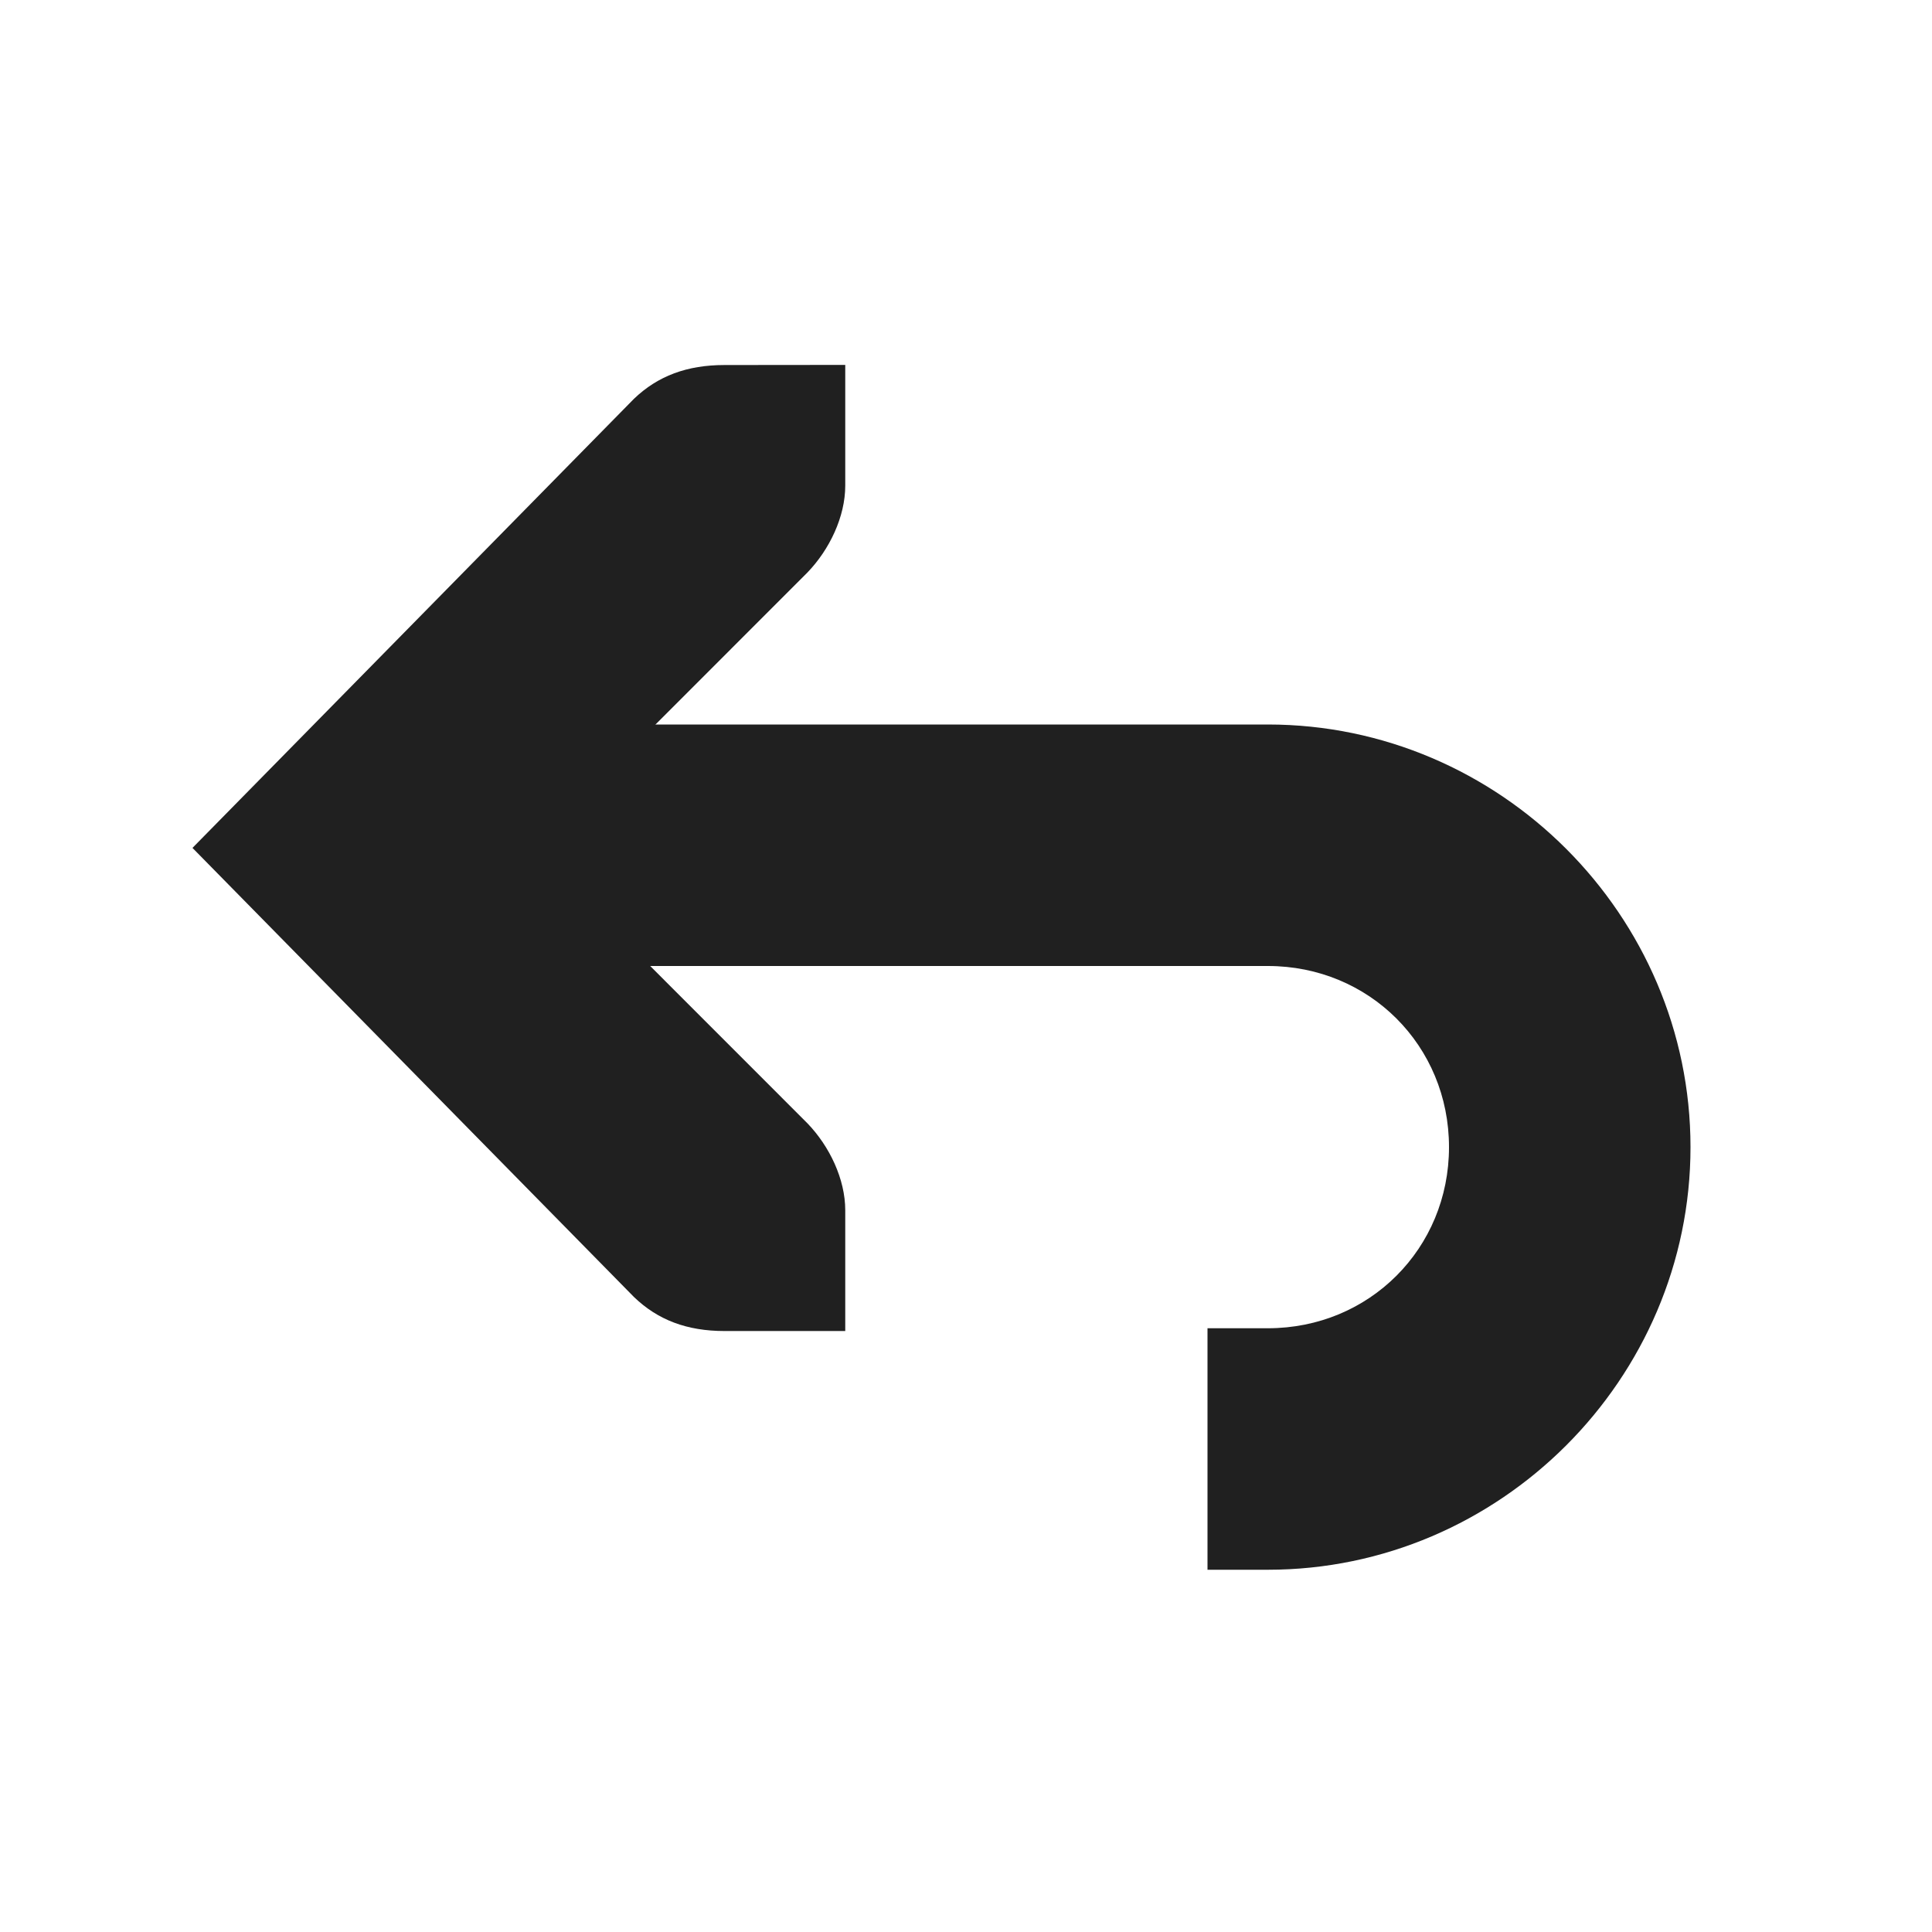
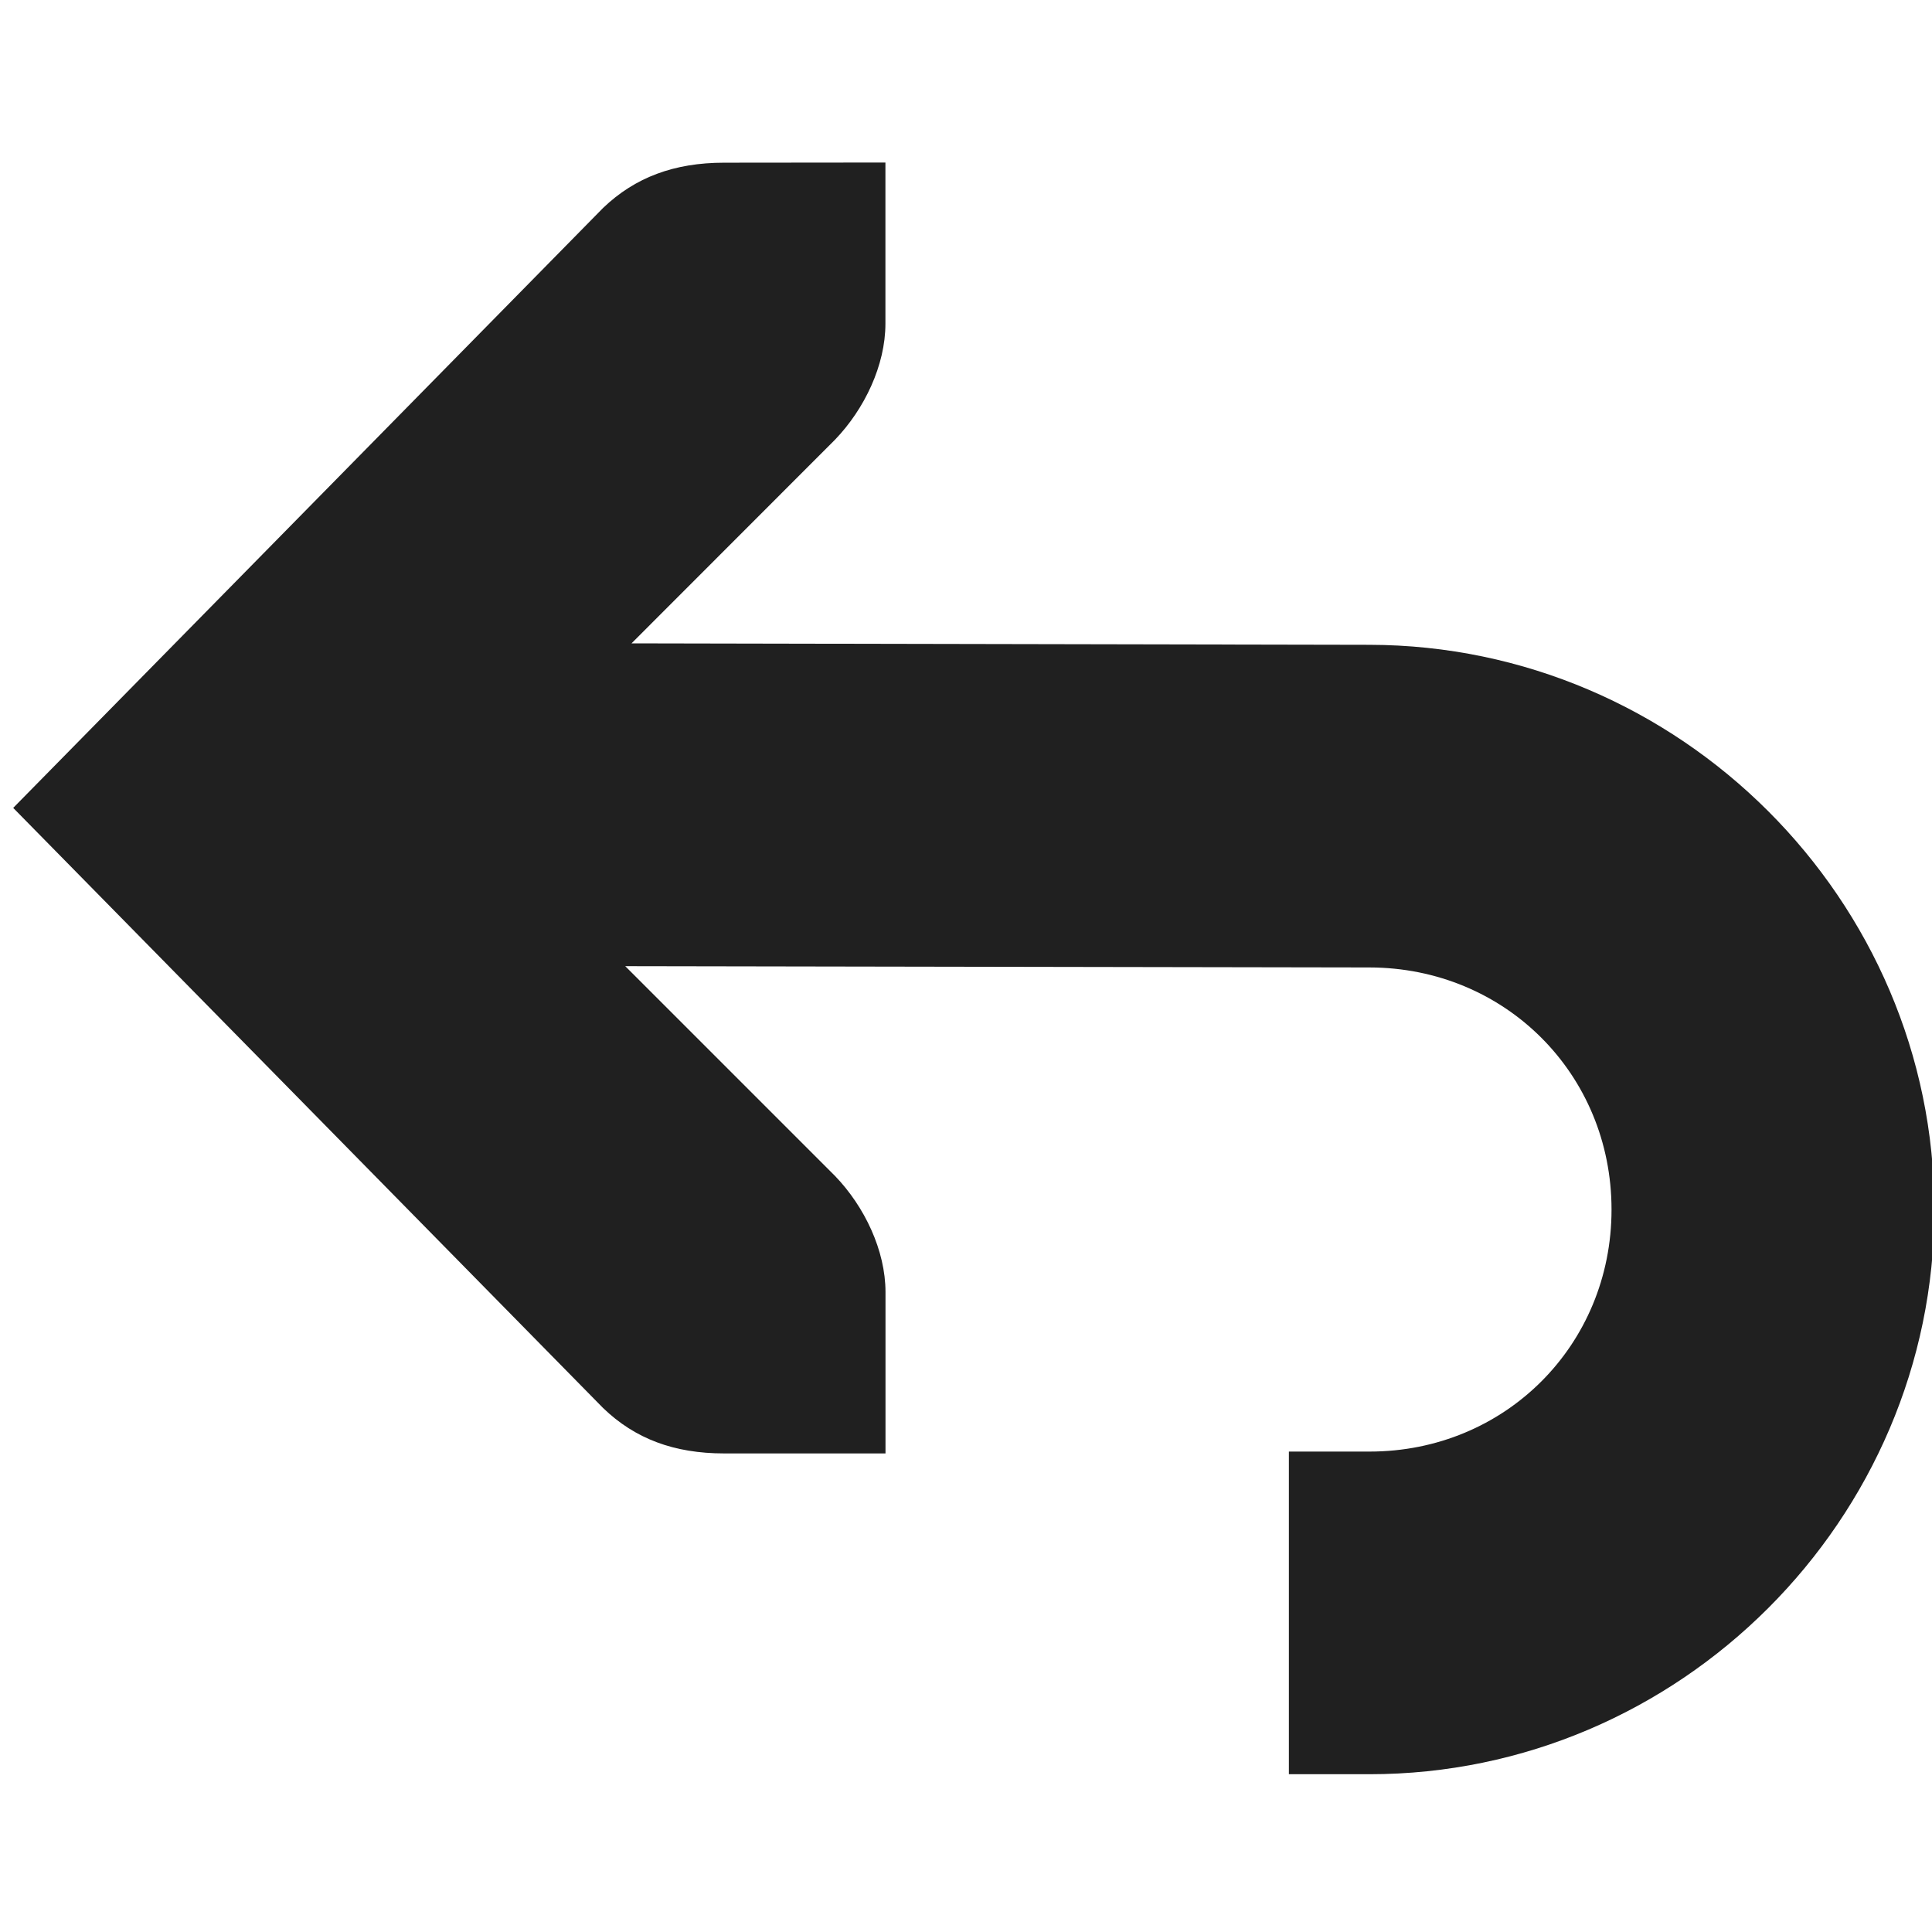
- <svg xmlns="http://www.w3.org/2000/svg" width="16" height="16">
-   <path d="M4 6v2h6.5c.84 0 1.5.66 1.5 1.5s-.66 1.5-1.5 1.5H10v2h.5c1.921 0 3.5-1.579 3.5-3.5S12.421 6 10.5 6z" style="line-height:normal;font-variant-ligatures:normal;font-variant-position:normal;font-variant-caps:normal;font-variant-numeric:normal;font-variant-alternates:normal;font-feature-settings:normal;text-indent:0;text-align:start;text-decoration-line:none;text-decoration-style:solid;text-decoration-color:#000;text-transform:none;text-orientation:mixed;shape-padding:0;isolation:auto;mix-blend-mode:normal;marker:none" color="#000" font-weight="400" font-family="sans-serif" white-space="normal" overflow="visible" fill="#202020" />
-   <path d="M7 3.022v1c0 .257-.13.529-.313.719l-2.28 2.281 2.28 2.281c.183.19.313.462.313.72v1H6c-.31 0-.552-.091-.75-.282L1.594 7.022 5.25 3.303c.198-.19.44-.28.75-.28z" style="line-height:normal;-inkscape-font-specification:'Bitstream Vera Sans';text-indent:0;text-align:start;text-decoration-line:none;text-transform:none;marker:none" color="#bebebe" font-weight="400" font-family="Bitstream Vera Sans" overflow="visible" fill="#202020" />
+ <svg xmlns="http://www.w3.org/2000/svg" width="24" height="24" version="1.1">
+   <path d="m11 2.019-2.004 0.002c-0.621 0-1.107 0.182-1.504 0.562l-7.328 7.453 7.328 7.455c0.397 0.383 0.883 0.564 1.504 0.564h2.004v-2.004c0-0.517-0.26-1.062-0.627-1.443l-2.606-2.606 9.246 0.016c1.684 3e-3 3.006 1.324 3.006 3.008s-1.322 3.006-3.006 3.006h-1.002v4.008h1.002c3.85 0 7.016-3.163 7.016-7.014s-3.165-7.009-7.016-7.016l-9.168-0.018 2.527-2.529c0.367-0.381 0.627-0.926 0.627-1.441v-2.004z" color="#000000" fill="#202020" stroke-width="2.004" style="font-feature-settings:normal;font-variant-alternates:normal;font-variant-caps:normal;font-variant-ligatures:normal;font-variant-numeric:normal;font-variant-position:normal;isolation:auto;mix-blend-mode:normal;shape-padding:0;text-decoration-color:#000000;text-decoration-line:none;text-decoration-style:solid;text-indent:0;text-orientation:mixed;text-transform:none;white-space:normal" />
</svg>
